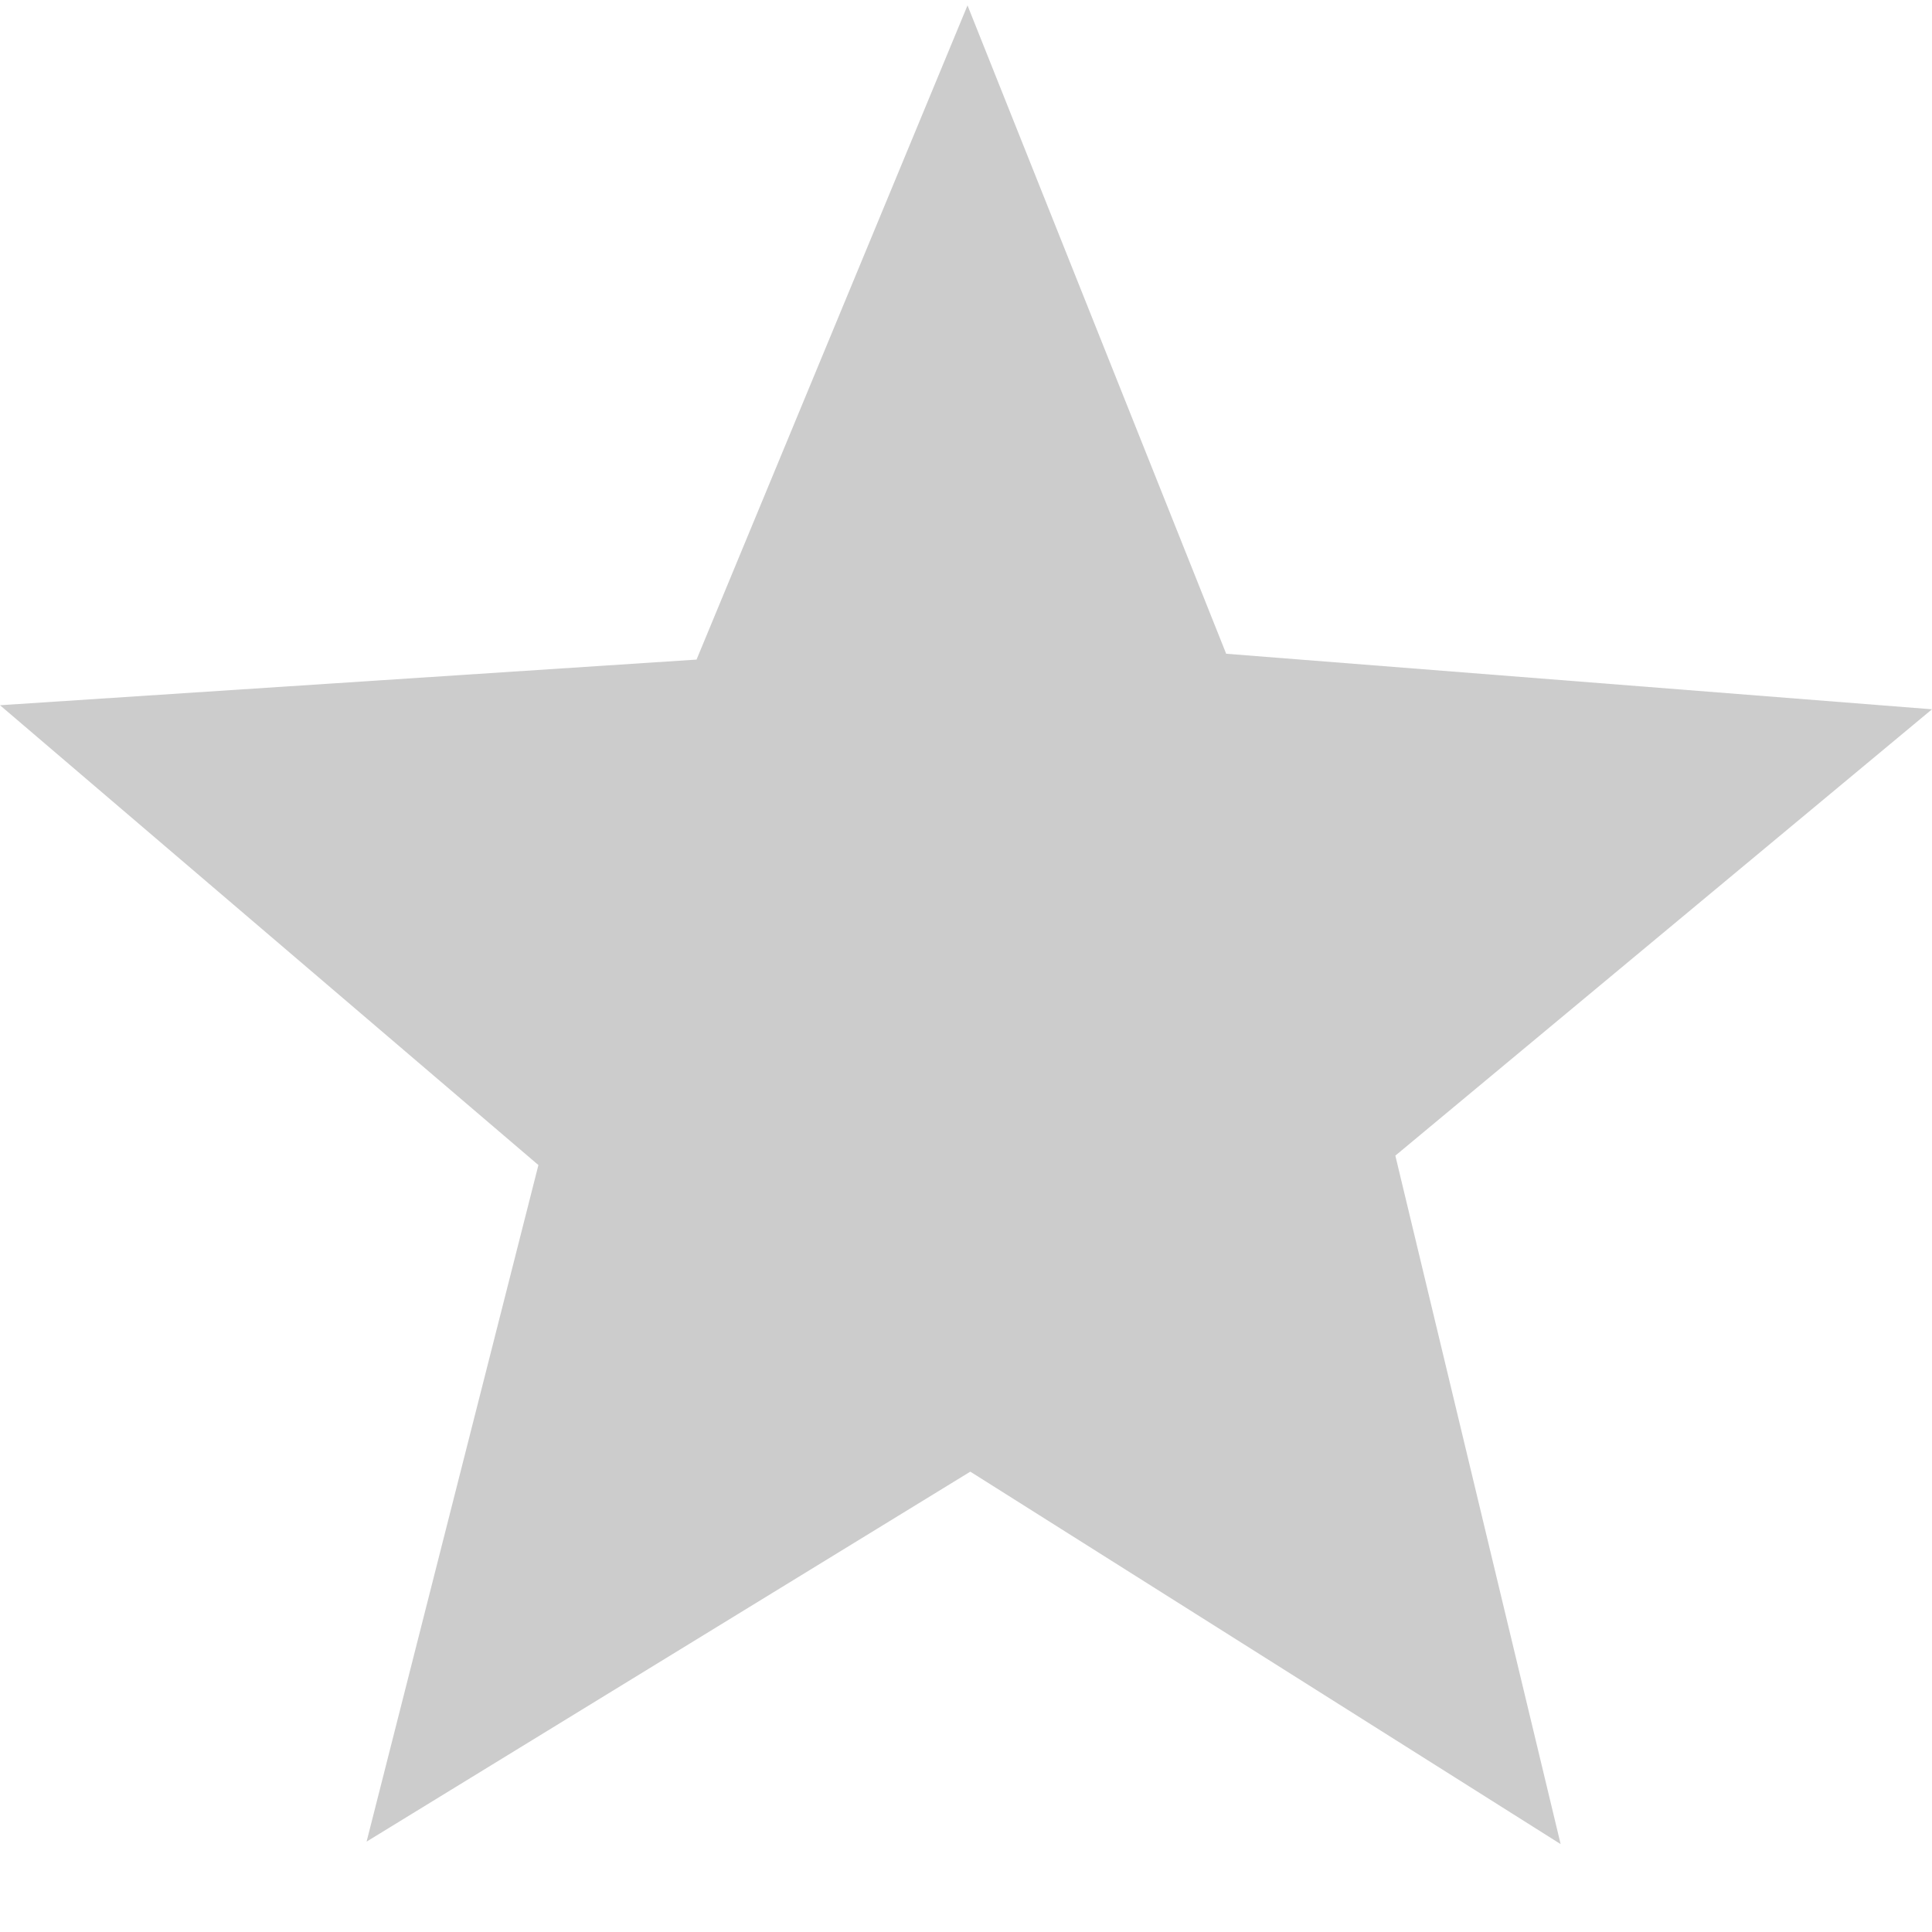
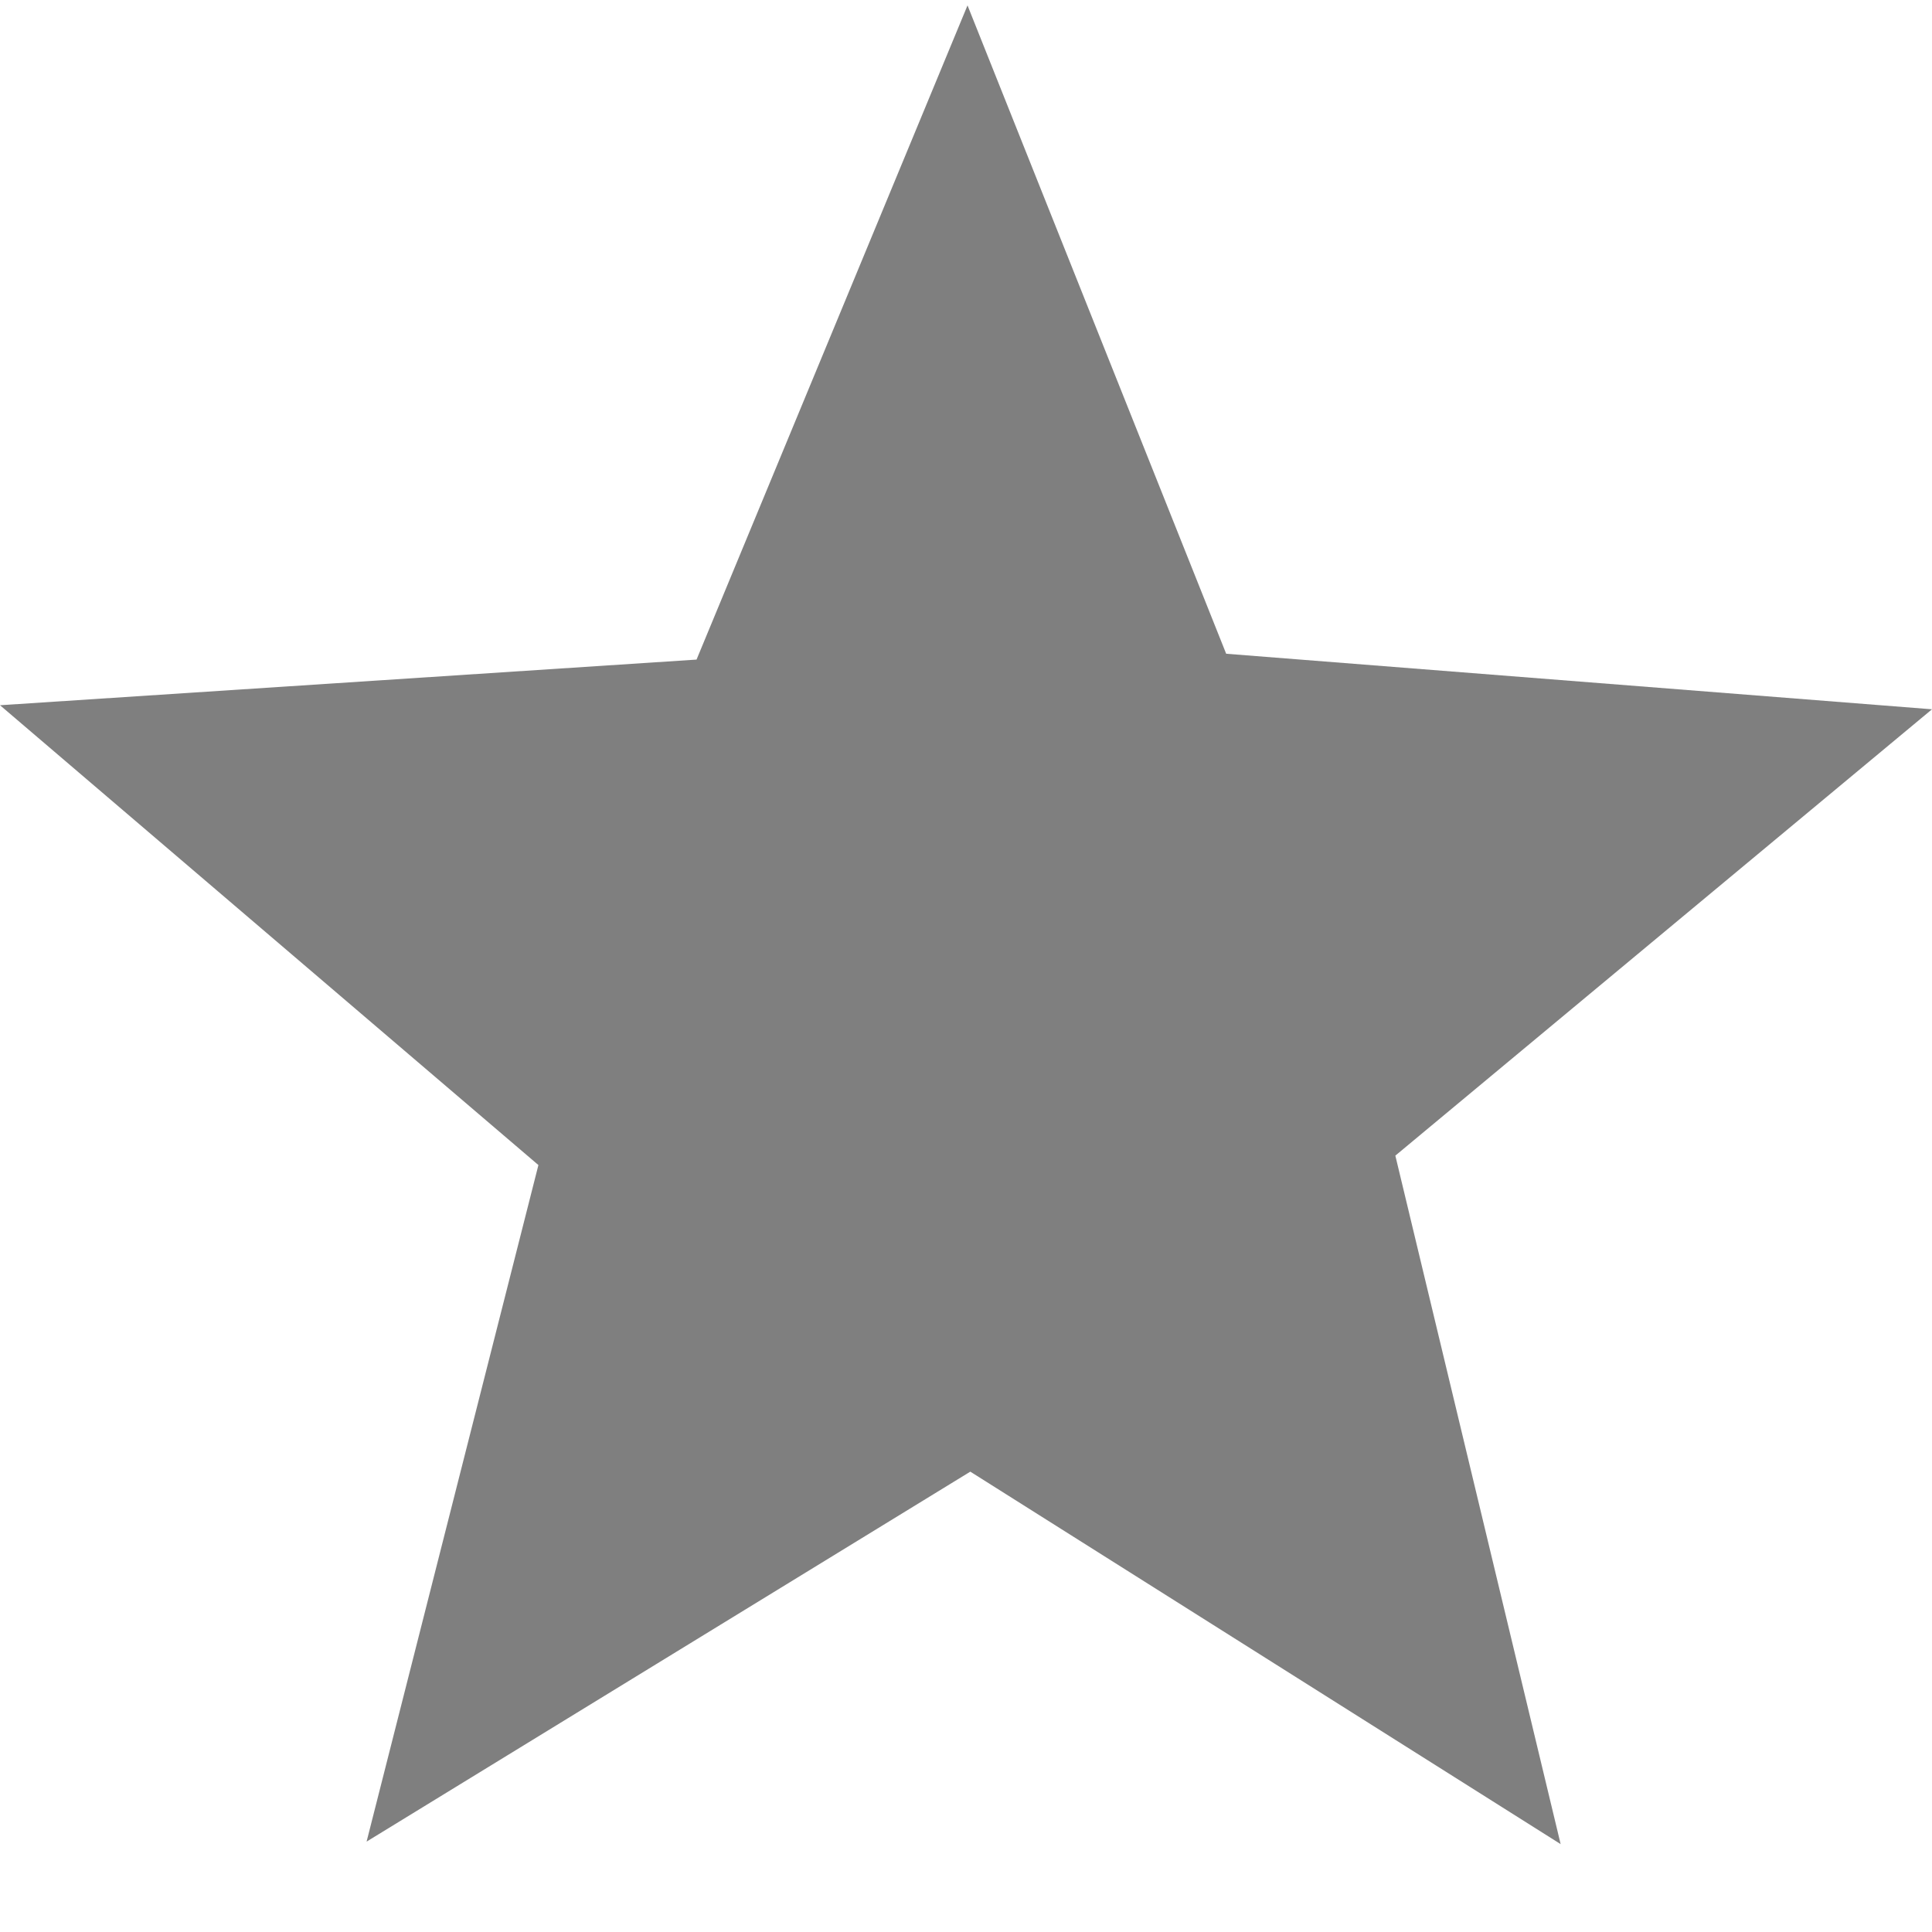
<svg xmlns="http://www.w3.org/2000/svg" height="22" width="22" version="1.1">
-   <g transform="matrix(.068322 0 0 .068322 -10.114 -50.902)">
-     <path d="m330.36 858.43 43.111 108.06 117.64 9.257-89.445 74.392 27.55 114.75-98.391-62.079-100.62 61.66 28.637-112.76-89.734-76.638 116.09-7.609z" transform="translate(-21.071,-112.5)" fill="#CCC" />
+   <g opacity=".5" transform="matrix(.068322 0 0 .068322 -10.114 -50.902)">
+     <path d="m330.36 858.43 43.111 108.06 117.64 9.257-89.445 74.392 27.55 114.75-98.391-62.079-100.62 61.66 28.637-112.76-89.734-76.638 116.09-7.609z" transform="translate(-21.071,-112.5)" />
  </g>
</svg>
